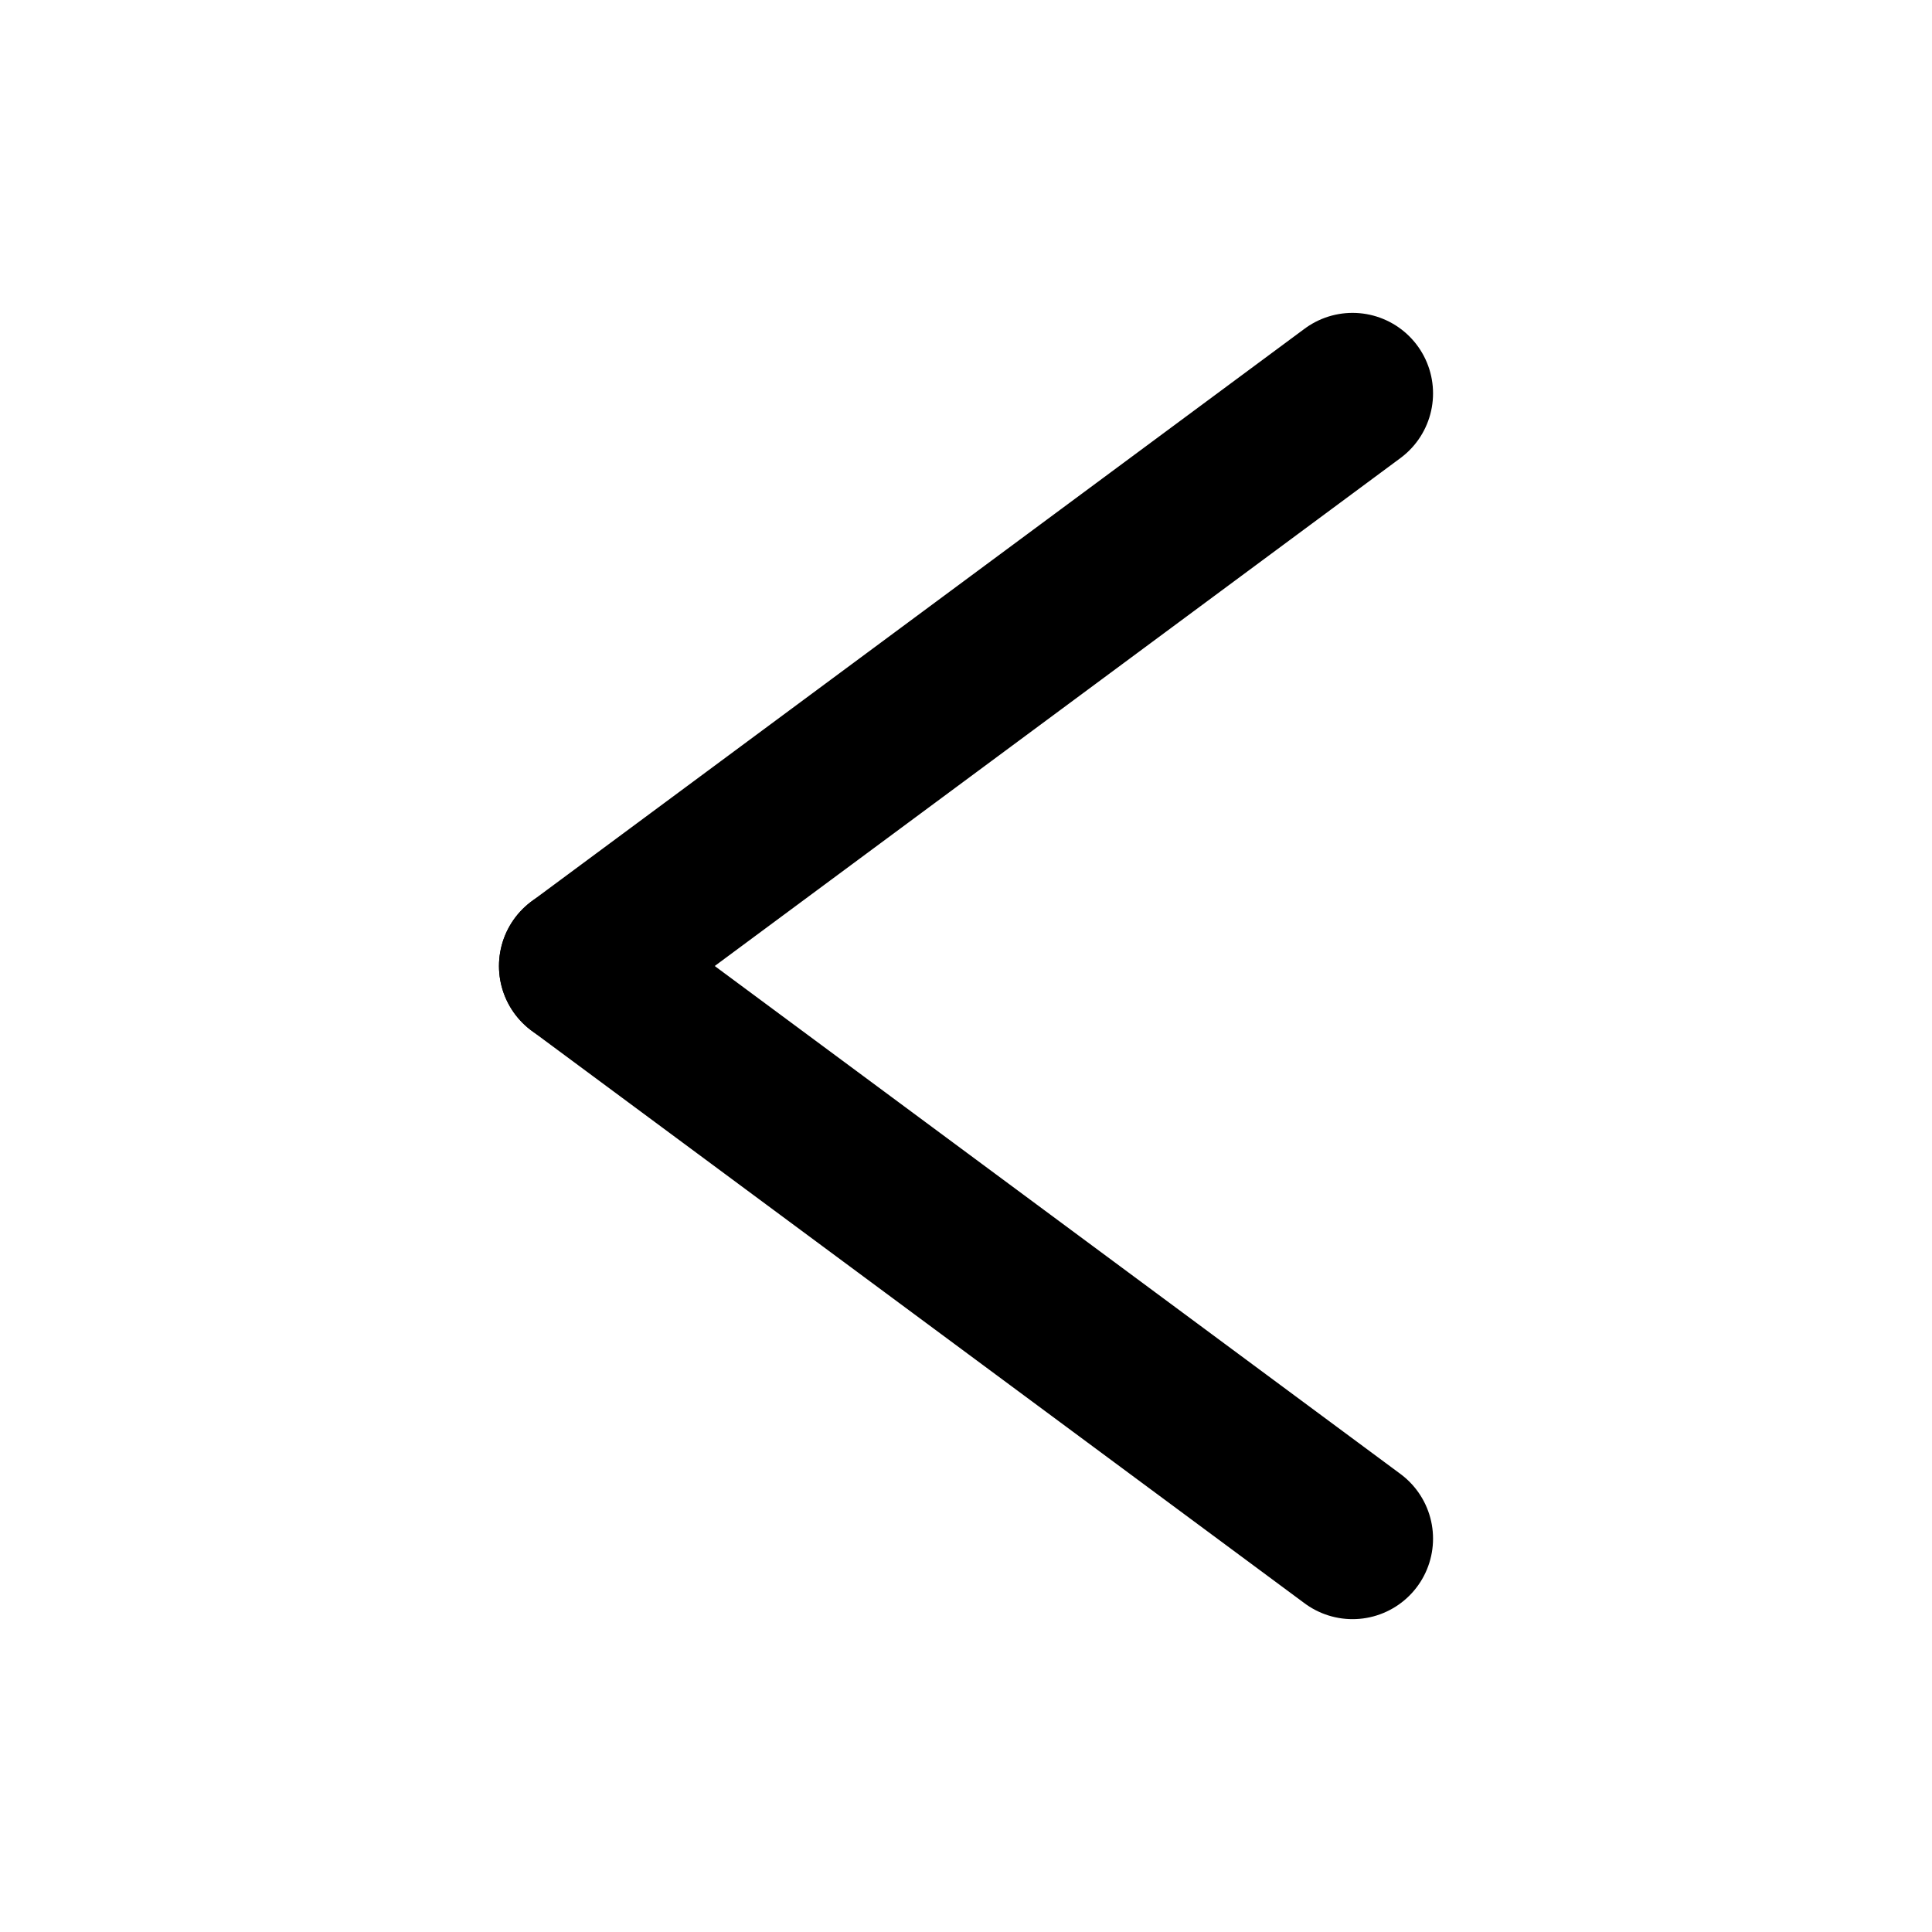
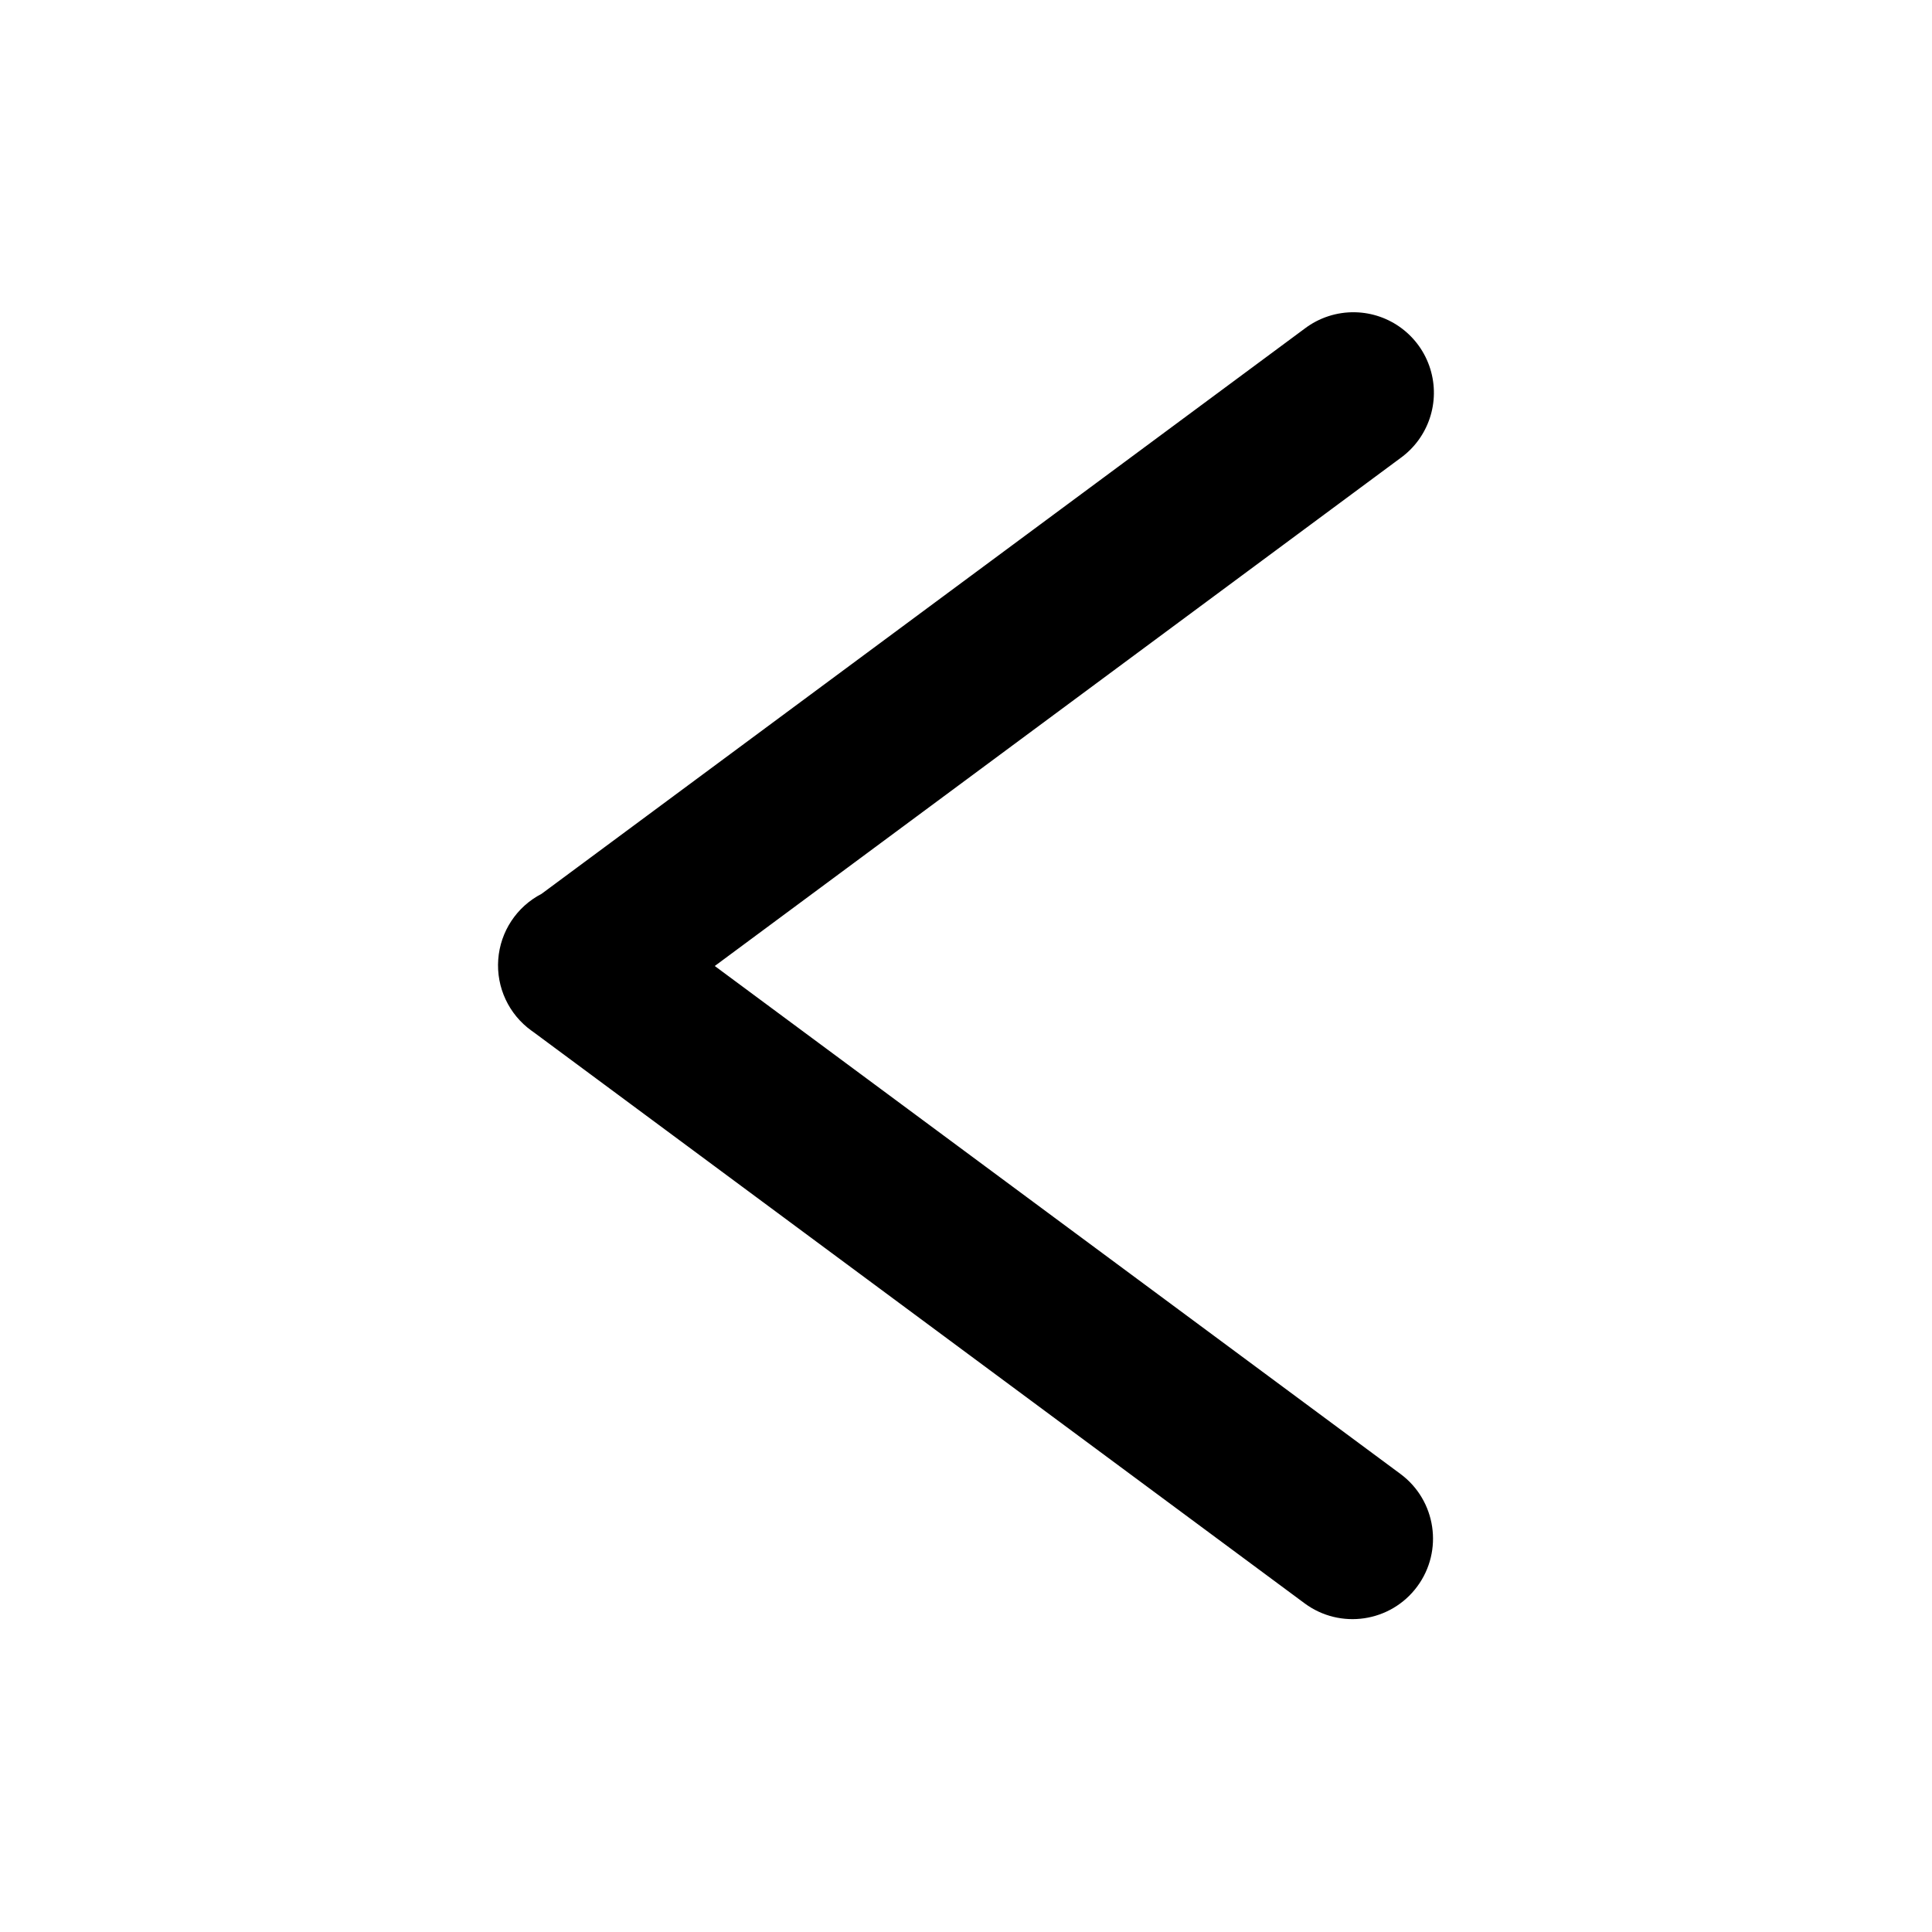
<svg xmlns="http://www.w3.org/2000/svg" width="48" height="48" viewBox="0 0 48 48" version="1.1" id="svg5502">
  <defs id="defs5496" />
  <g id="layer1" transform="translate(-96.45953,-120.5607)">
    <g id="g828" transform="matrix(0.7113509,0,0,0.7113509,36.54891,42.43867)" style="stroke-width:5.623;stroke-miterlimit:4;stroke-dasharray:none">
-       <path id="path822" d="m 131.46,123.561 c -27,20 -27,20 -27,20" style="fill:none;fill-rule:evenodd;stroke:#000000;stroke-width:5.623;stroke-linecap:round;stroke-linejoin:miter;stroke-miterlimit:4;stroke-dasharray:none;stroke-opacity:1" />
-       <path style="fill:none;fill-rule:evenodd;stroke:#000000;stroke-width:5.623;stroke-linecap:round;stroke-linejoin:miter;stroke-miterlimit:4;stroke-dasharray:none;stroke-opacity:1" d="m 131.46,163.561 c -27,-20 -27,-20 -27,-20" id="path824" />
+       <path style="color:#000000;font-style:normal;font-variant:normal;font-weight:normal;font-stretch:normal;font-size:medium;line-height:normal;font-family:sans-serif;font-variant-ligatures:normal;font-variant-position:normal;font-variant-caps:normal;font-variant-numeric:normal;font-variant-alternates:normal;font-feature-settings:normal;text-indent:0;text-align:start;text-decoration:none;text-decoration-line:none;text-decoration-style:solid;text-decoration-color:#000000;letter-spacing:normal;word-spacing:normal;text-transform:none;writing-mode:lr-tb;direction:ltr;text-orientation:mixed;dominant-baseline:auto;baseline-shift:baseline;text-anchor:start;white-space:normal;shape-padding:0;clip-rule:nonzero;display:inline;overflow:visible;visibility:visible;opacity:1;isolation:auto;mix-blend-mode:normal;color-interpolation:sRGB;color-interpolation-filters:linearRGB;solid-color:#000000;solid-opacity:1;vector-effect:none;fill:#000000;fill-opacity:1;fill-rule:evenodd;stroke:none;stroke-width:4;stroke-linecap:round;stroke-linejoin:miter;stroke-miterlimit:4;stroke-dasharray:none;stroke-dashoffset:0;stroke-opacity:1;color-rendering:auto;image-rendering:auto;shape-rendering:auto;text-rendering:auto;enable-background:accumulate" d="M 33.662 7.758 A 2 2 0 0 0 32.412 8.166 L 13.455 22.207 A 2 2 0 0 0 13.205 25.607 L 13.26 25.646 L 32.412 39.834 A 2 2 0 1 0 34.793 36.619 L 17.758 24 L 34.793 11.381 A 2 2 0 0 0 33.662 7.758 z " transform="matrix(1.405776,0,0,1.405776,84.22091,109.8221)" id="path822" />
    </g>
  </g>
</svg>
